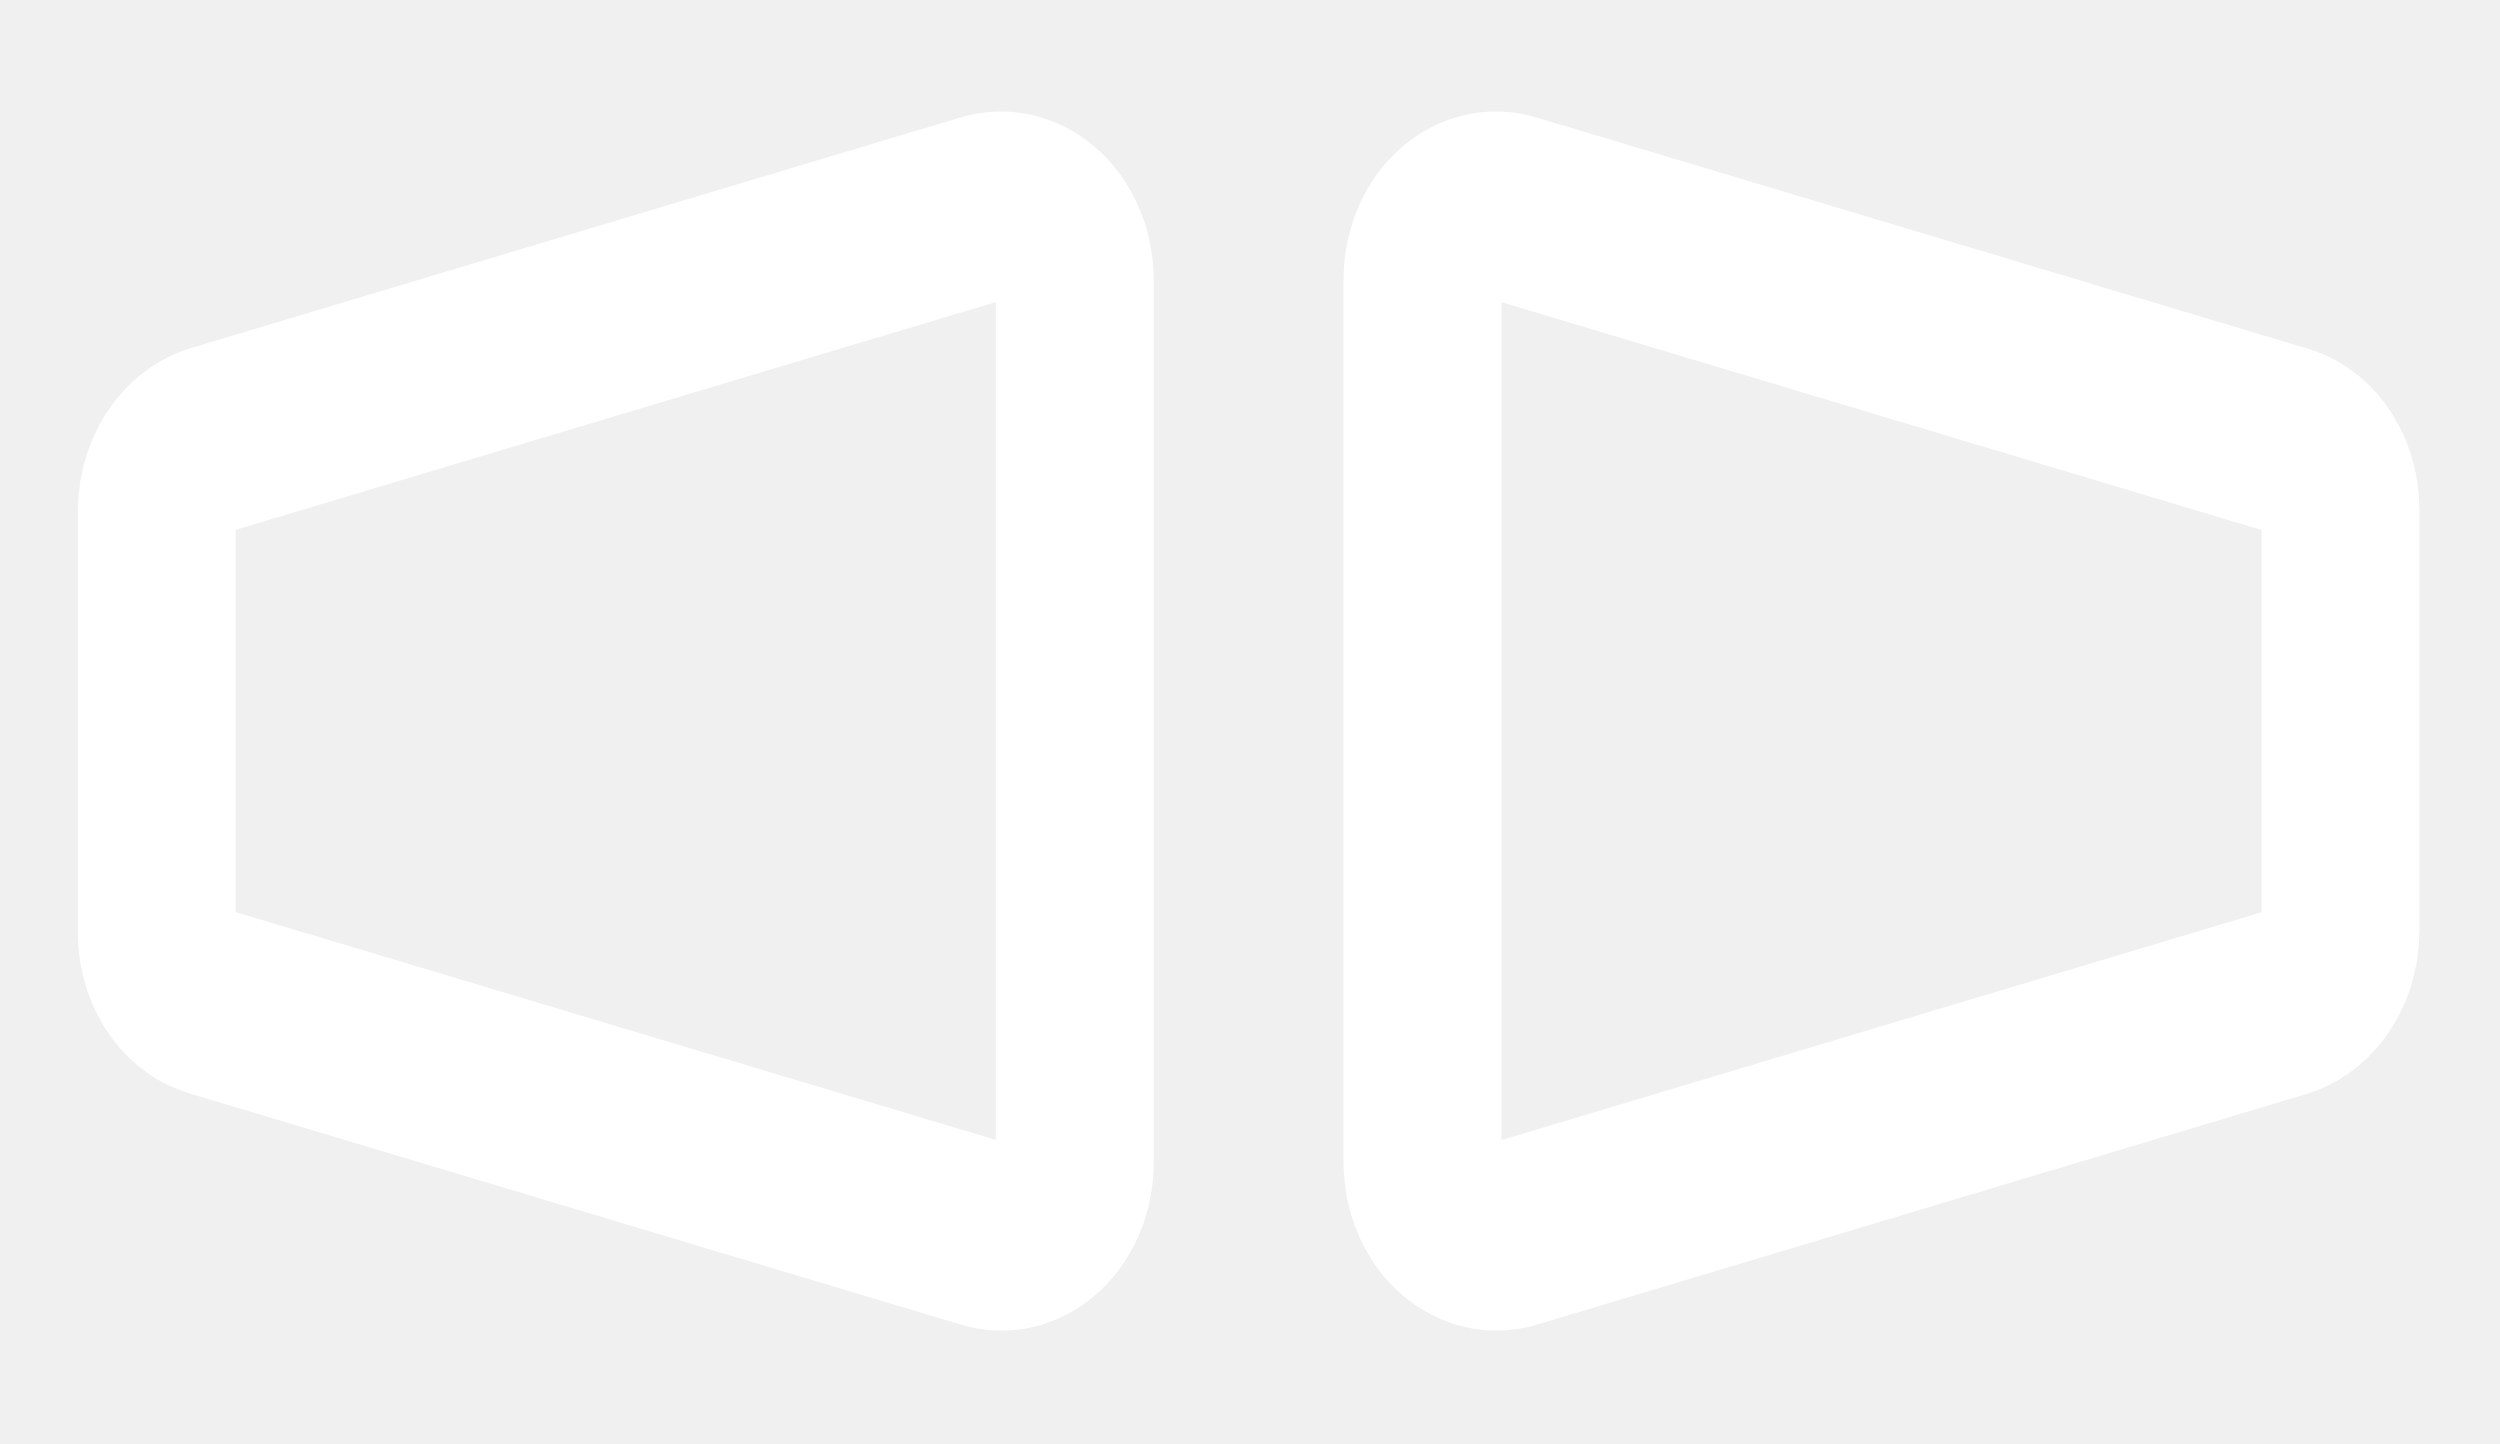
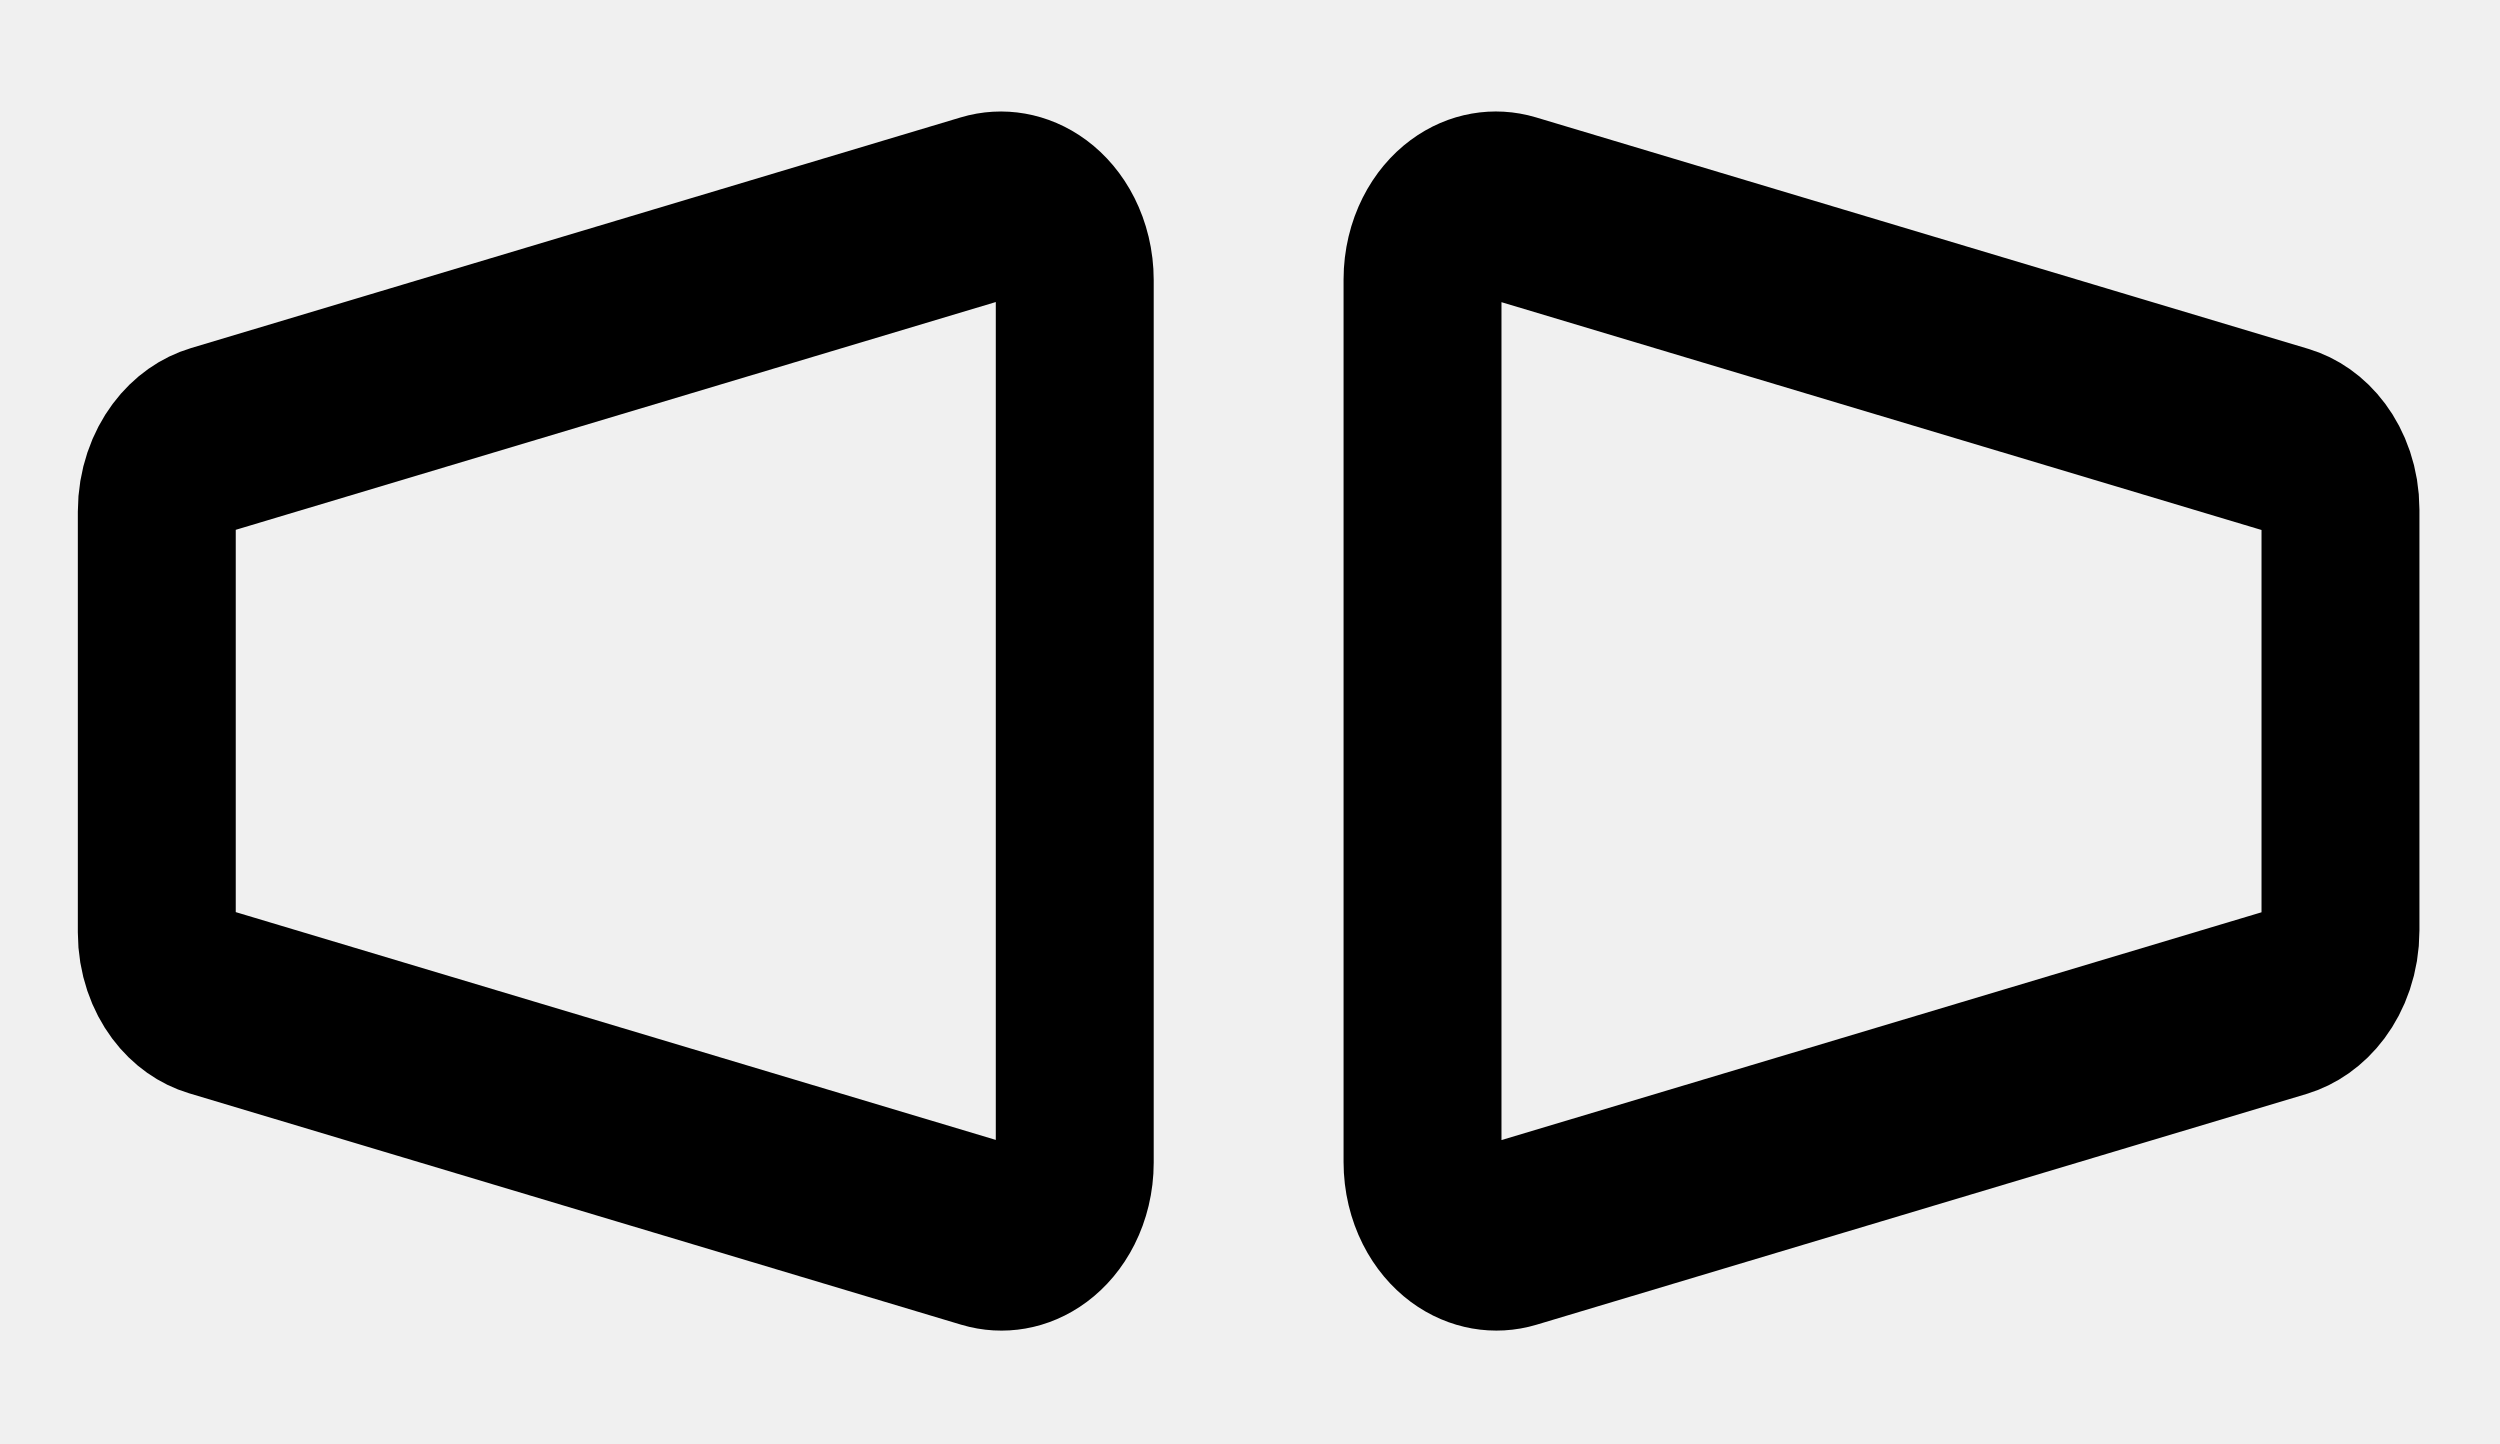
<svg xmlns="http://www.w3.org/2000/svg" width="100%" height="100%" viewBox="0 0 478 276" version="1.1" xml:space="preserve" style="fill-rule:evenodd;clip-rule:evenodd;stroke-linecap:round;stroke-linejoin:round;stroke-miterlimit:1;">
  <g transform="matrix(1,0,0,1,-799.946,-1333.25)">
    <g transform="matrix(-4.16098e-17,-1.02985,0.858971,-3.00603e-17,-142.181,2506.43)">
-       <path d="M1100.32,1314.88C1101.57,1319.85 1100.77,1325.24 1098.19,1329.41C1095.6,1333.58 1091.52,1336.04 1087.18,1336.04L923.326,1336.04C919.022,1336.04 914.972,1333.6 912.403,1329.46C909.833,1325.32 909.047,1319.97 910.283,1315.03L953.256,1143.13C954.95,1136.36 960.154,1131.71 966.057,1131.71L1044.2,1131.71C1050.33,1131.71 1055.74,1136.54 1057.5,1143.58L1100.32,1314.88Z" style="fill:rgb(29,29,29);fill-opacity:0;stroke:white;stroke-width:35.15px;" />
+       <path d="M1100.32,1314.88C1101.57,1319.85 1100.77,1325.24 1098.19,1329.41C1095.6,1333.58 1091.52,1336.04 1087.18,1336.04L923.326,1336.04C919.022,1336.04 914.972,1333.6 912.403,1329.46C909.833,1325.32 909.047,1319.97 910.283,1315.03L953.256,1143.13C954.95,1136.36 960.154,1131.71 966.057,1131.71L1044.2,1131.71C1050.33,1131.71 1055.74,1136.54 1057.5,1143.58L1100.32,1314.88Z" style="fill:rgb(29,29,29);fill-opacity:0;stroke:currentColor;stroke-width:35.15px;" />
    </g>
    <g transform="matrix(-1,1.22465e-16,-1.22465e-16,-1,2077.37,2942.23)">
      <g transform="matrix(-4.16098e-17,-1.02985,0.858971,-3.00603e-17,-142.181,2506.43)">
-         <path d="M1100.32,1314.88C1101.57,1319.85 1100.77,1325.24 1098.19,1329.41C1095.6,1333.58 1091.52,1336.04 1087.18,1336.04L923.326,1336.04C919.022,1336.04 914.972,1333.6 912.403,1329.46C909.833,1325.32 909.047,1319.97 910.283,1315.03L953.256,1143.13C954.95,1136.36 960.154,1131.71 966.057,1131.71L1044.2,1131.71C1050.33,1131.71 1055.74,1136.54 1057.5,1143.58L1100.32,1314.88Z" style="fill:rgb(29,29,29);fill-opacity:0;stroke:white;stroke-width:35.15px;" />
+         <path d="M1100.32,1314.88C1101.57,1319.85 1100.77,1325.24 1098.19,1329.41C1095.6,1333.58 1091.52,1336.04 1087.18,1336.04L923.326,1336.04C919.022,1336.04 914.972,1333.6 912.403,1329.46C909.833,1325.32 909.047,1319.97 910.283,1315.03L953.256,1143.13C954.95,1136.36 960.154,1131.71 966.057,1131.71L1044.2,1131.71C1050.33,1131.71 1055.74,1136.54 1057.5,1143.58L1100.32,1314.88Z" style="fill:rgb(29,29,29);fill-opacity:0;stroke:currentColor;stroke-width:35.15px;" />
      </g>
    </g>
  </g>
</svg>
